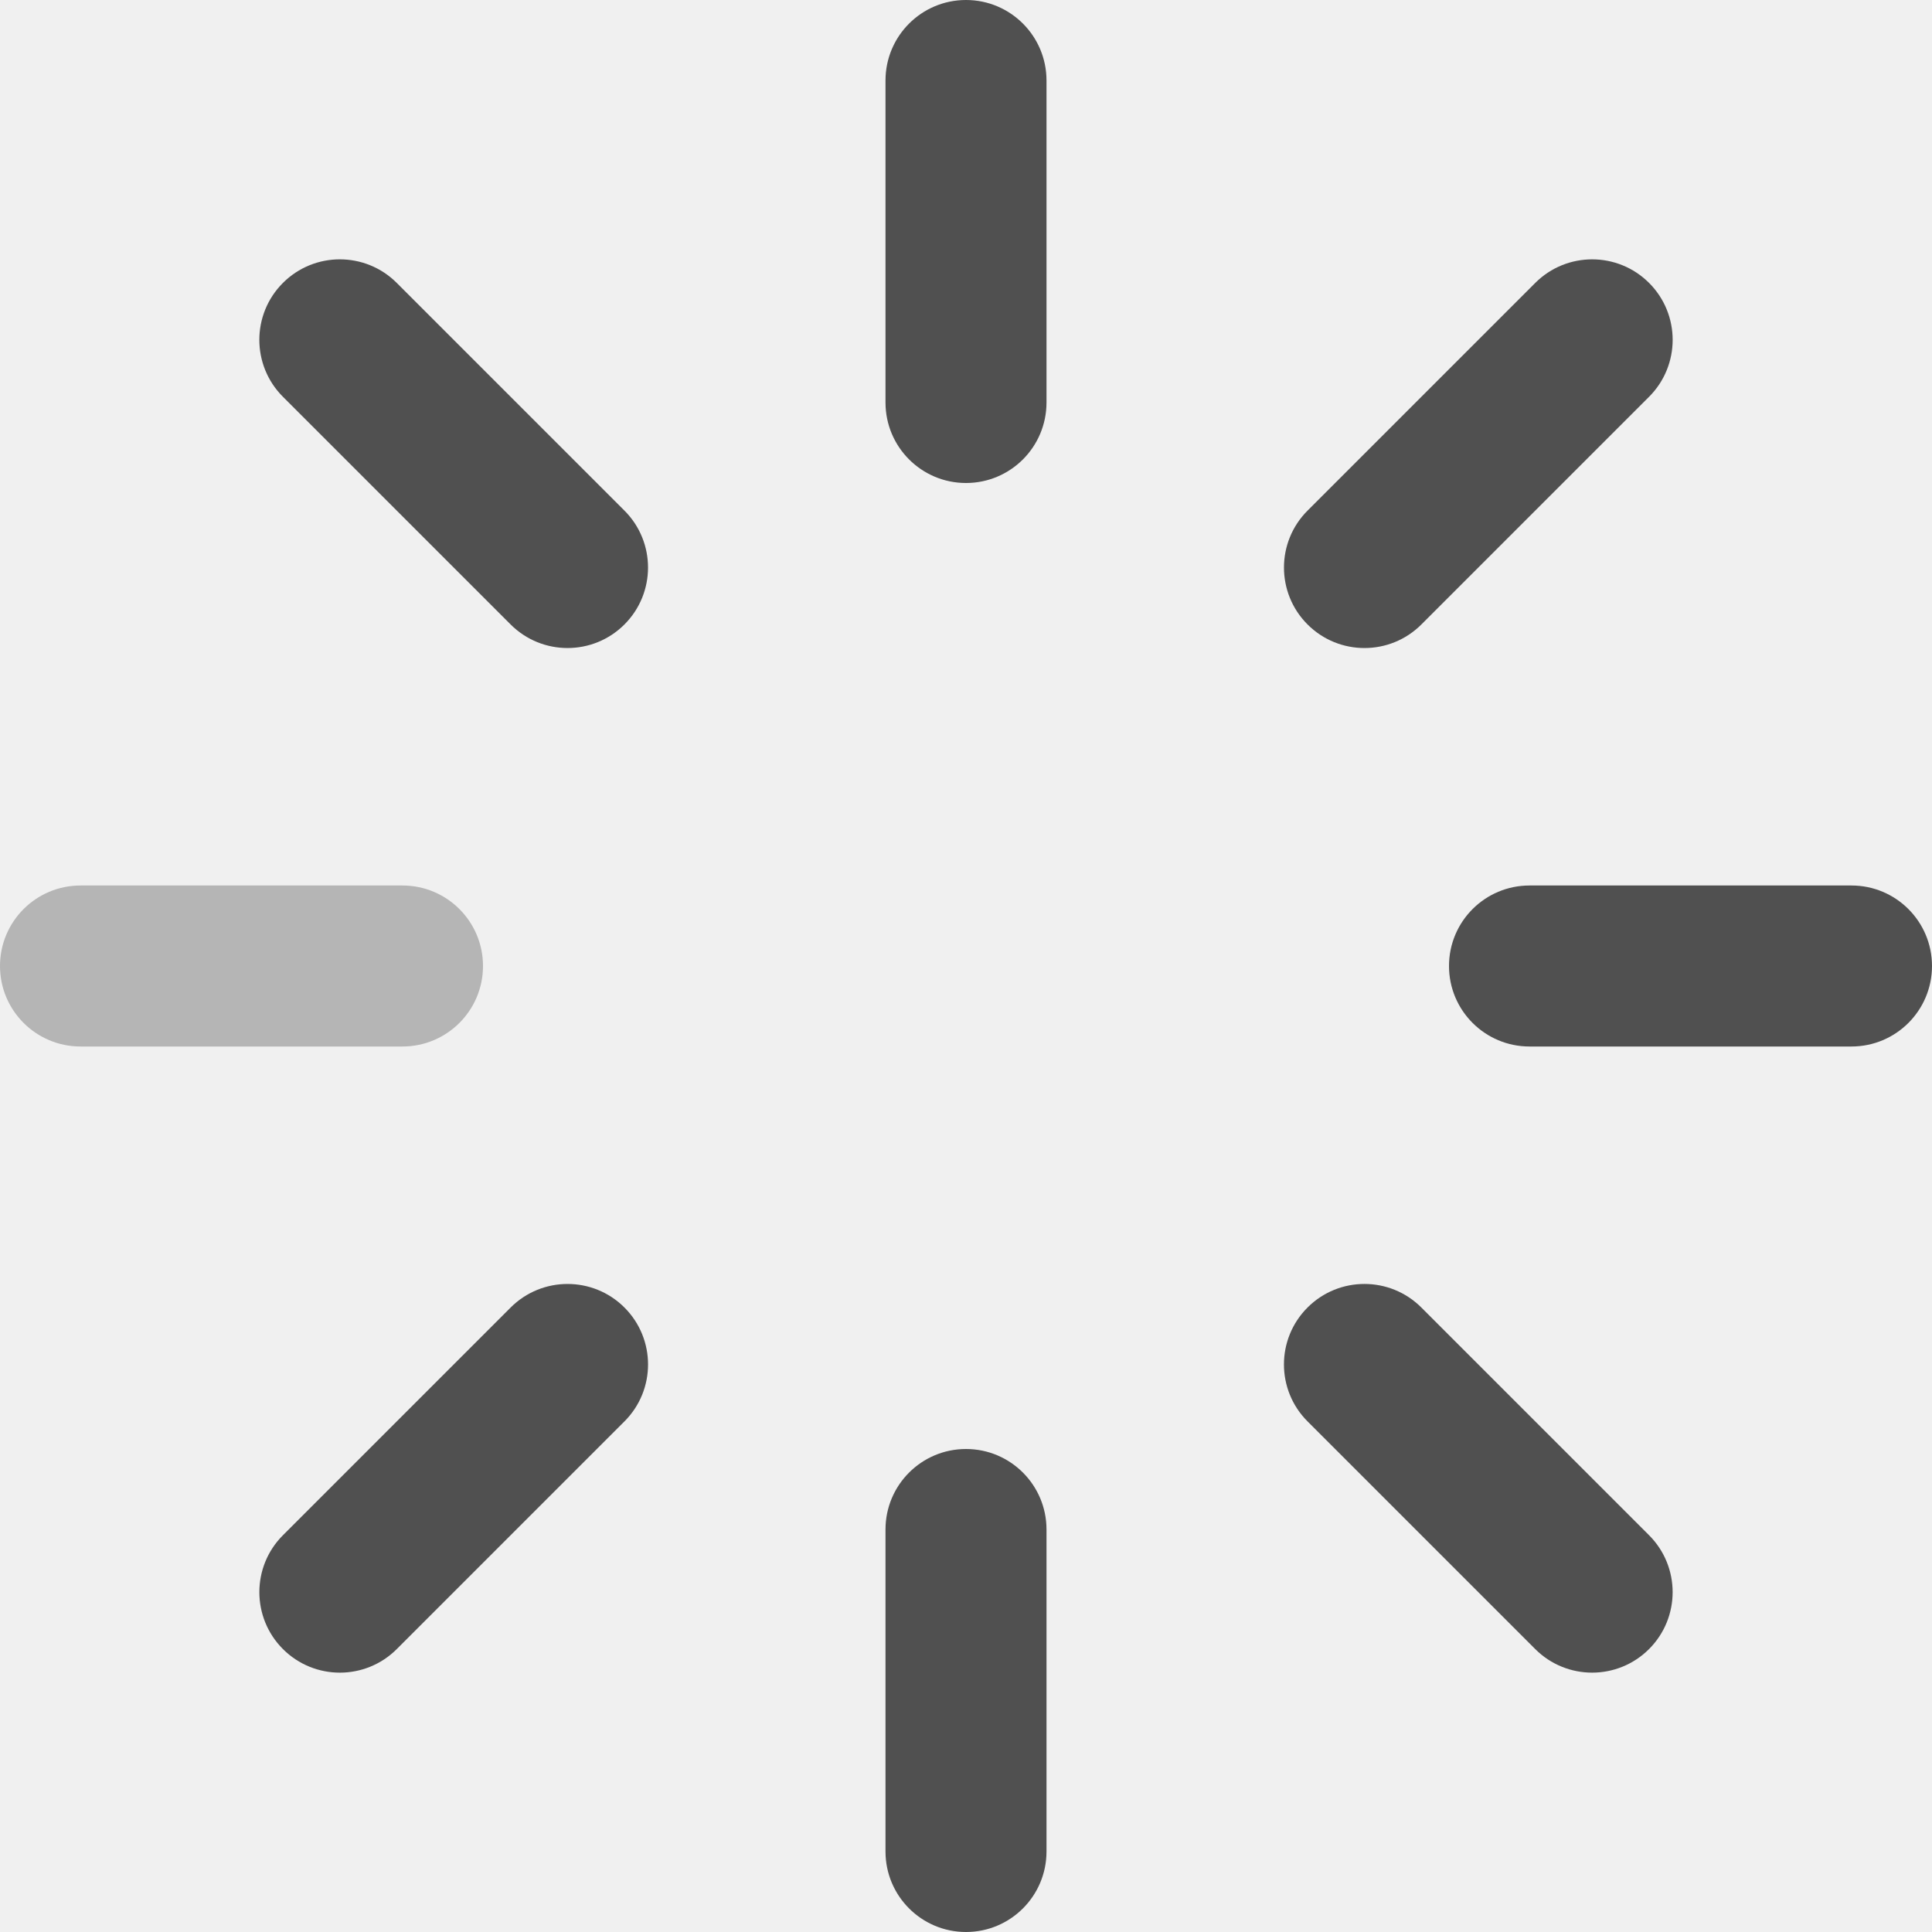
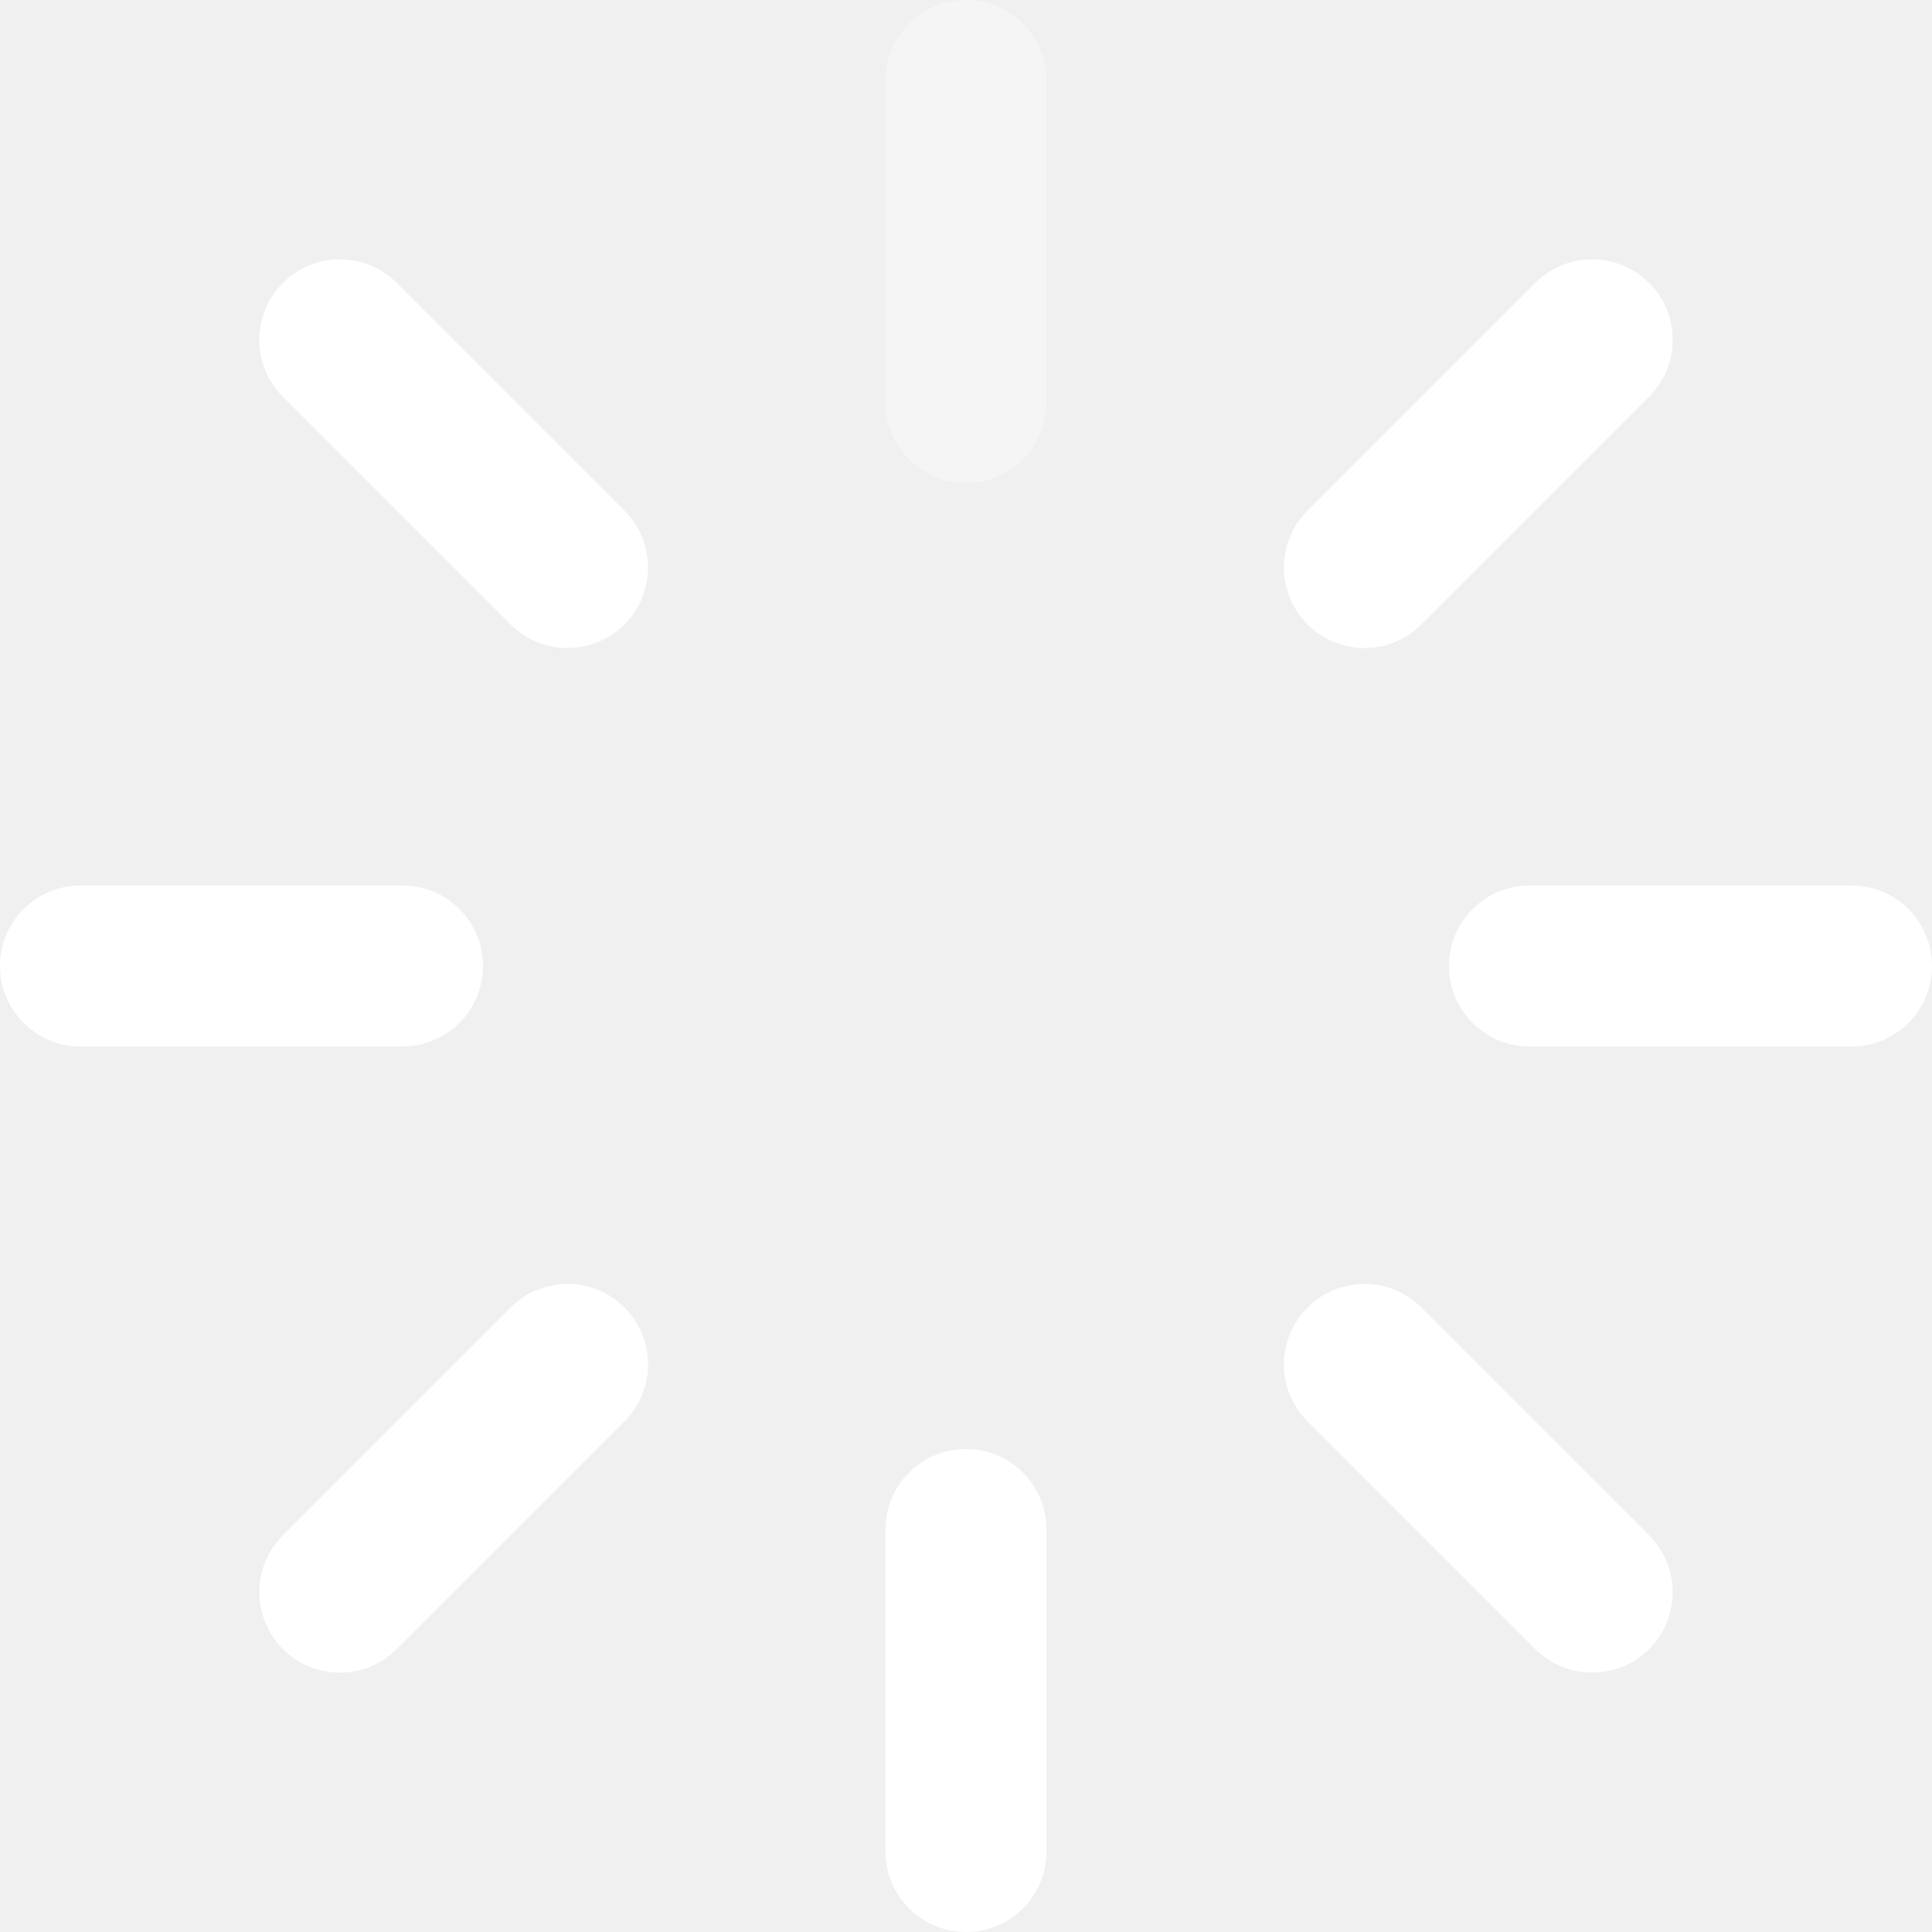
<svg xmlns="http://www.w3.org/2000/svg" width="48" height="48" viewBox="0 0 48 48" fill="none">
-   <rect x="22" width="4" height="12" rx="2" fill="#505050" />
-   <rect x="22" y="36" width="4" height="12" rx="2" fill="#505050" />
-   <rect y="26" width="4" height="12" rx="2" transform="rotate(-90 0 26)" fill="#B5B5B5" />
-   <rect x="36" y="26" width="4" height="12" rx="2" transform="rotate(-90 36 26)" fill="#505050" />
-   <rect x="5.615" y="8.443" width="4" height="12" rx="2" transform="rotate(-45 5.61523 8.44336)" fill="#505050" />
-   <rect x="31.071" y="33.899" width="4" height="12" rx="2" transform="rotate(-45 31.0713 33.8994)" fill="#505050" />
-   <rect x="8.443" y="42.385" width="4" height="12" rx="2" transform="rotate(-135 8.44336 42.3848)" fill="#505050" />
-   <rect x="33.899" y="16.929" width="4" height="12" rx="2" transform="rotate(-135 33.8994 16.9287)" fill="#505050" />
+   <rect x="22" width="4" height="12" rx="2" fill="#F5F5F5" />
+   <rect x="22" y="36" width="4" height="12" rx="2" fill="#FFFFFF" />
+   <rect y="26" width="4" height="12" rx="2" transform="rotate(-90 0 26)" fill="#FFFFFF" />
+   <rect x="36" y="26" width="4" height="12" rx="2" transform="rotate(-90 36 26)" fill="#FFFFFF" />
+   <rect x="5.615" y="8.443" width="4" height="12" rx="2" transform="rotate(-45 5.61523 8.44336)" fill="#FFFFFF" />
+   <rect x="31.071" y="33.899" width="4" height="12" rx="2" transform="rotate(-45 31.0713 33.8994)" fill="#FFFFFF" />
+   <rect x="8.443" y="42.385" width="4" height="12" rx="2" transform="rotate(-135 8.44336 42.3848)" fill="#FFFFFF" />
+   <rect x="33.899" y="16.929" width="4" height="12" rx="2" transform="rotate(-135 33.8994 16.9287)" fill="#FFFFFF" />
</svg>
